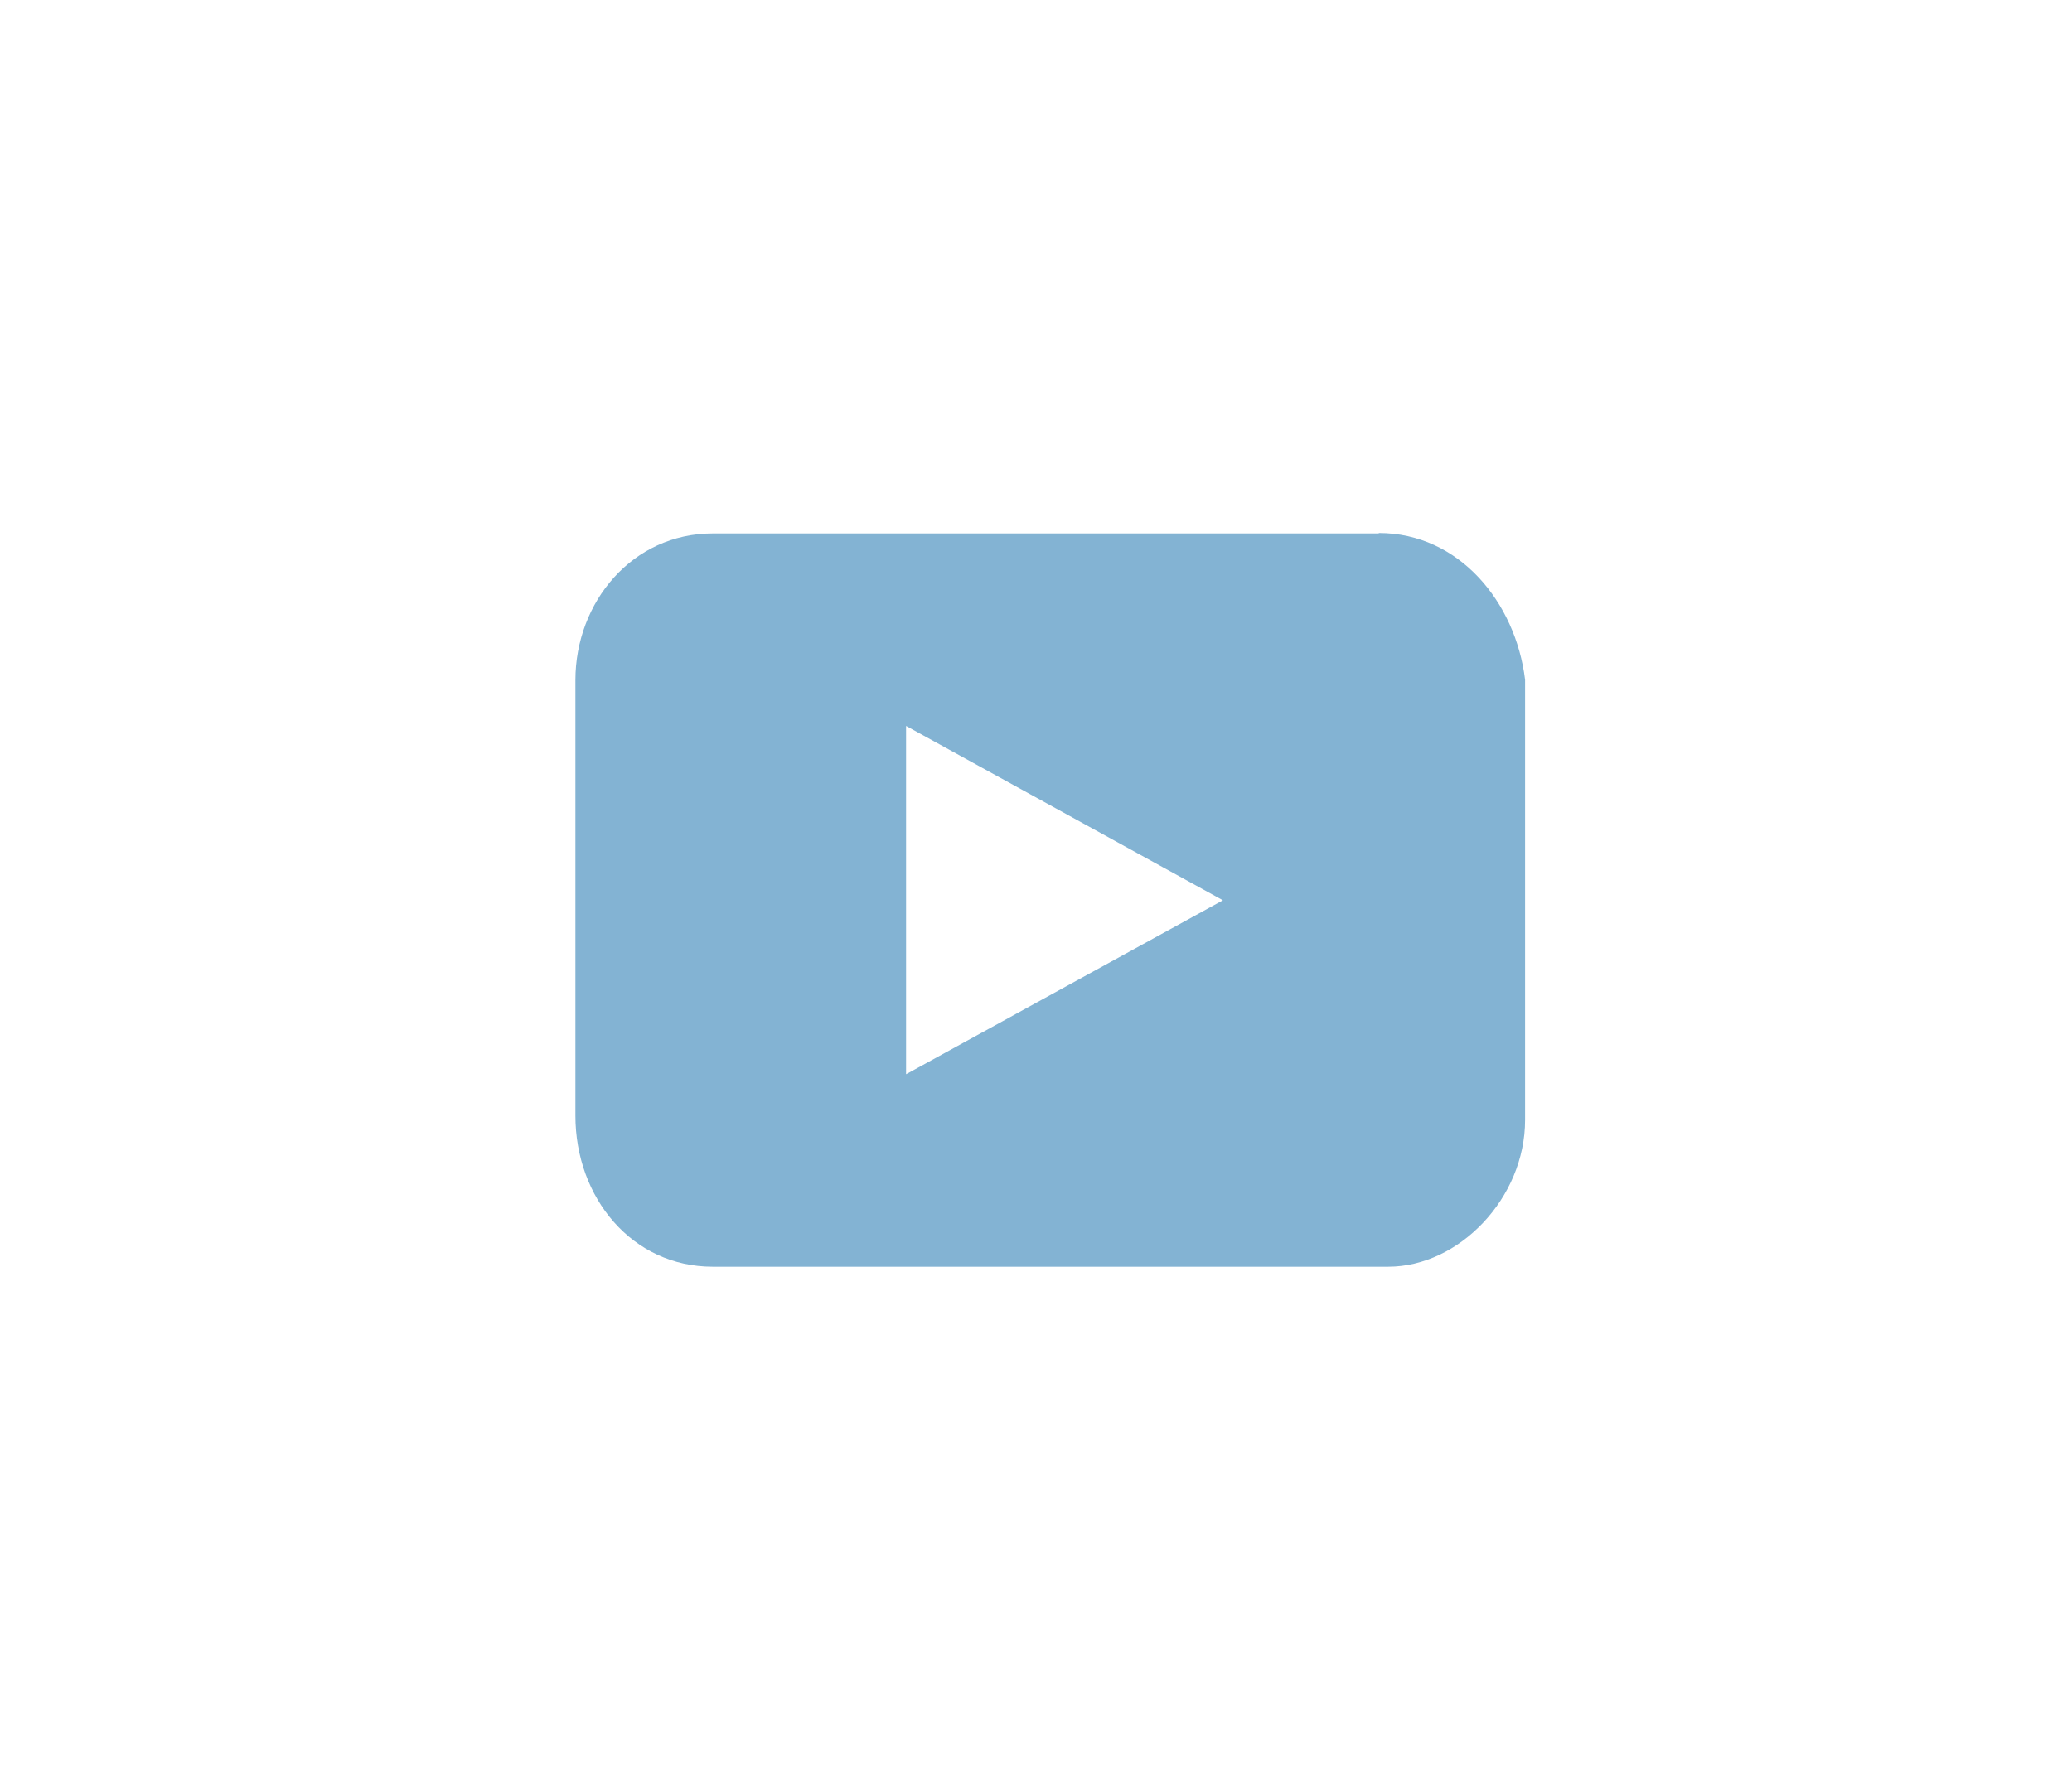
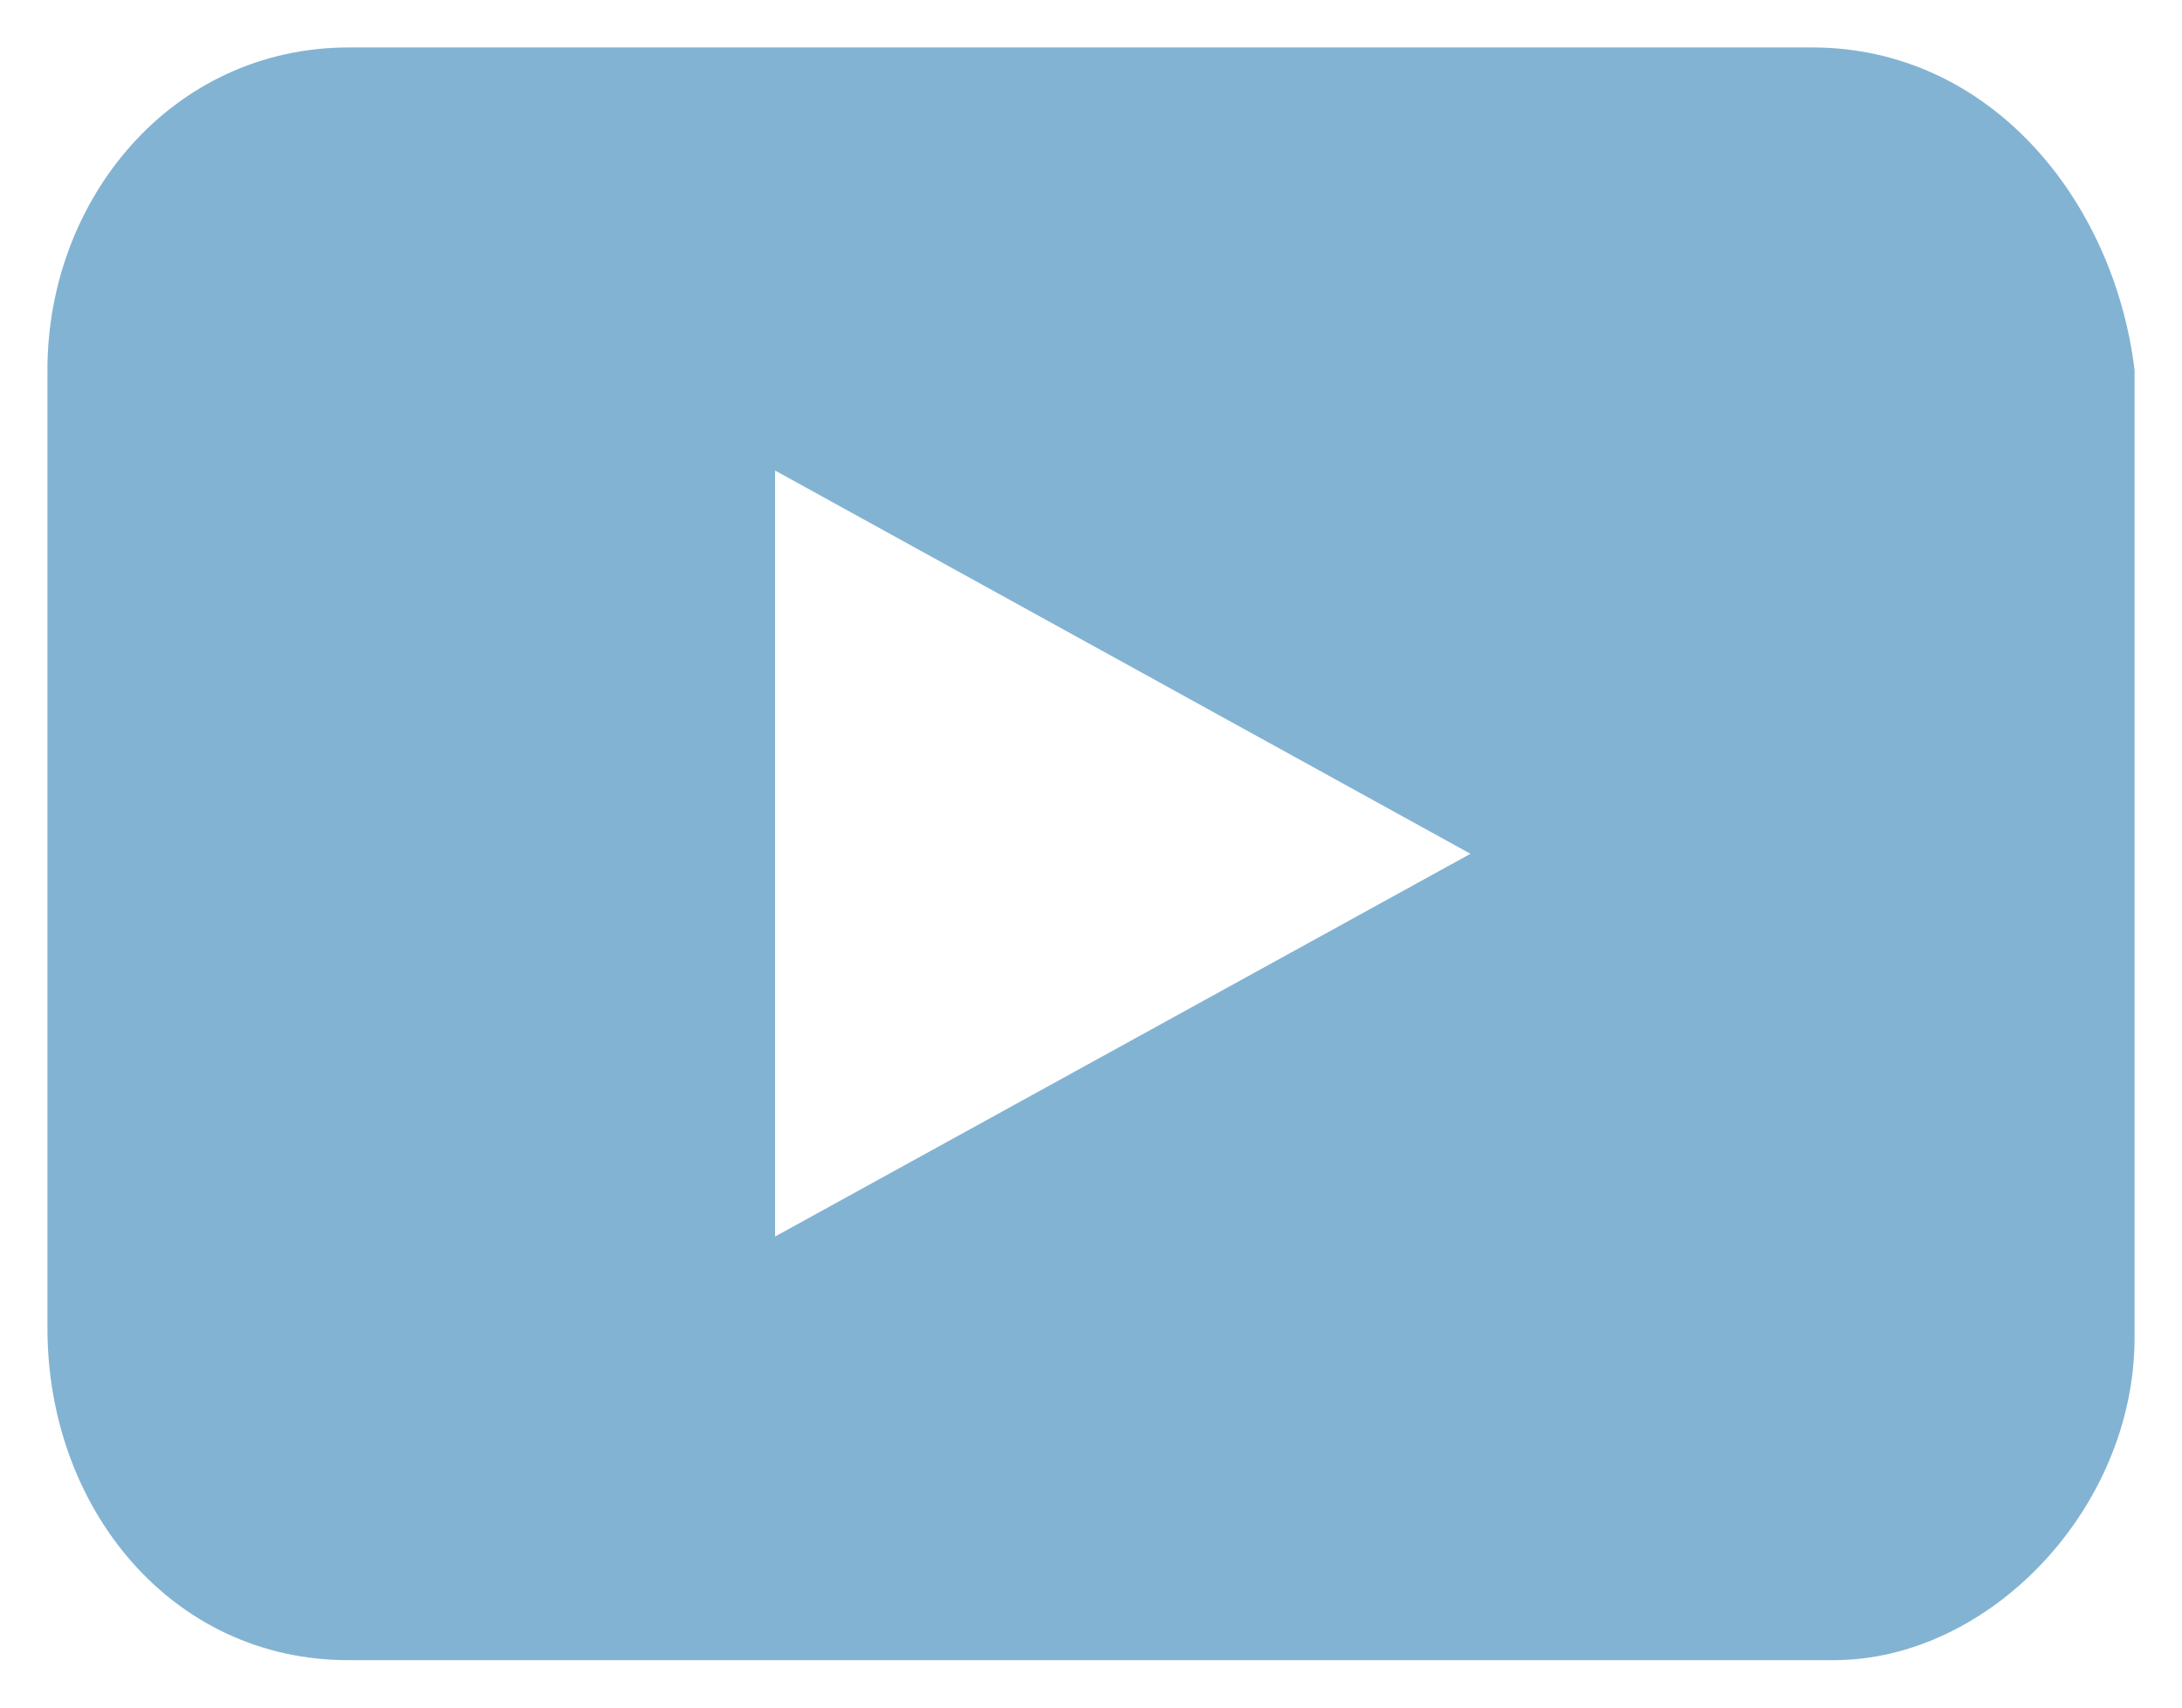
- <svg xmlns="http://www.w3.org/2000/svg" width="48" height="41" viewBox="0 0 48 41" fill="none">
-   <path d="M31.94 12.36H16.51c-1.86 0-3.18 1.59-3.18 3.4v10.09c0 1.91 1.32 3.5 3.18 3.5h15.65c1.64 0 3.17-1.59 3.17-3.4v-10.2c-.22-1.8-1.53-3.4-3.39-3.4ZM20.99 24.89v-8.07l7.34 4.04-7.34 4.03Z" fill="#83B3D3" />
+ <svg xmlns="http://www.w3.org/2000/svg" width="23" height="18" viewBox="0 0 23 18" fill="none">
+   <path d="M19.1.5H3.68C1.81.5.5 2.1.5 3.9V14c0 1.9 1.31 3.5 3.17 3.5h15.66c1.64 0 3.17-1.6 3.17-3.4V3.9C22.28 2.1 20.97.5 19.1.5ZM8.17 13.04V4.96L15.5 9l-7.34 4.04Z" fill="#83B3D3" />
</svg>
